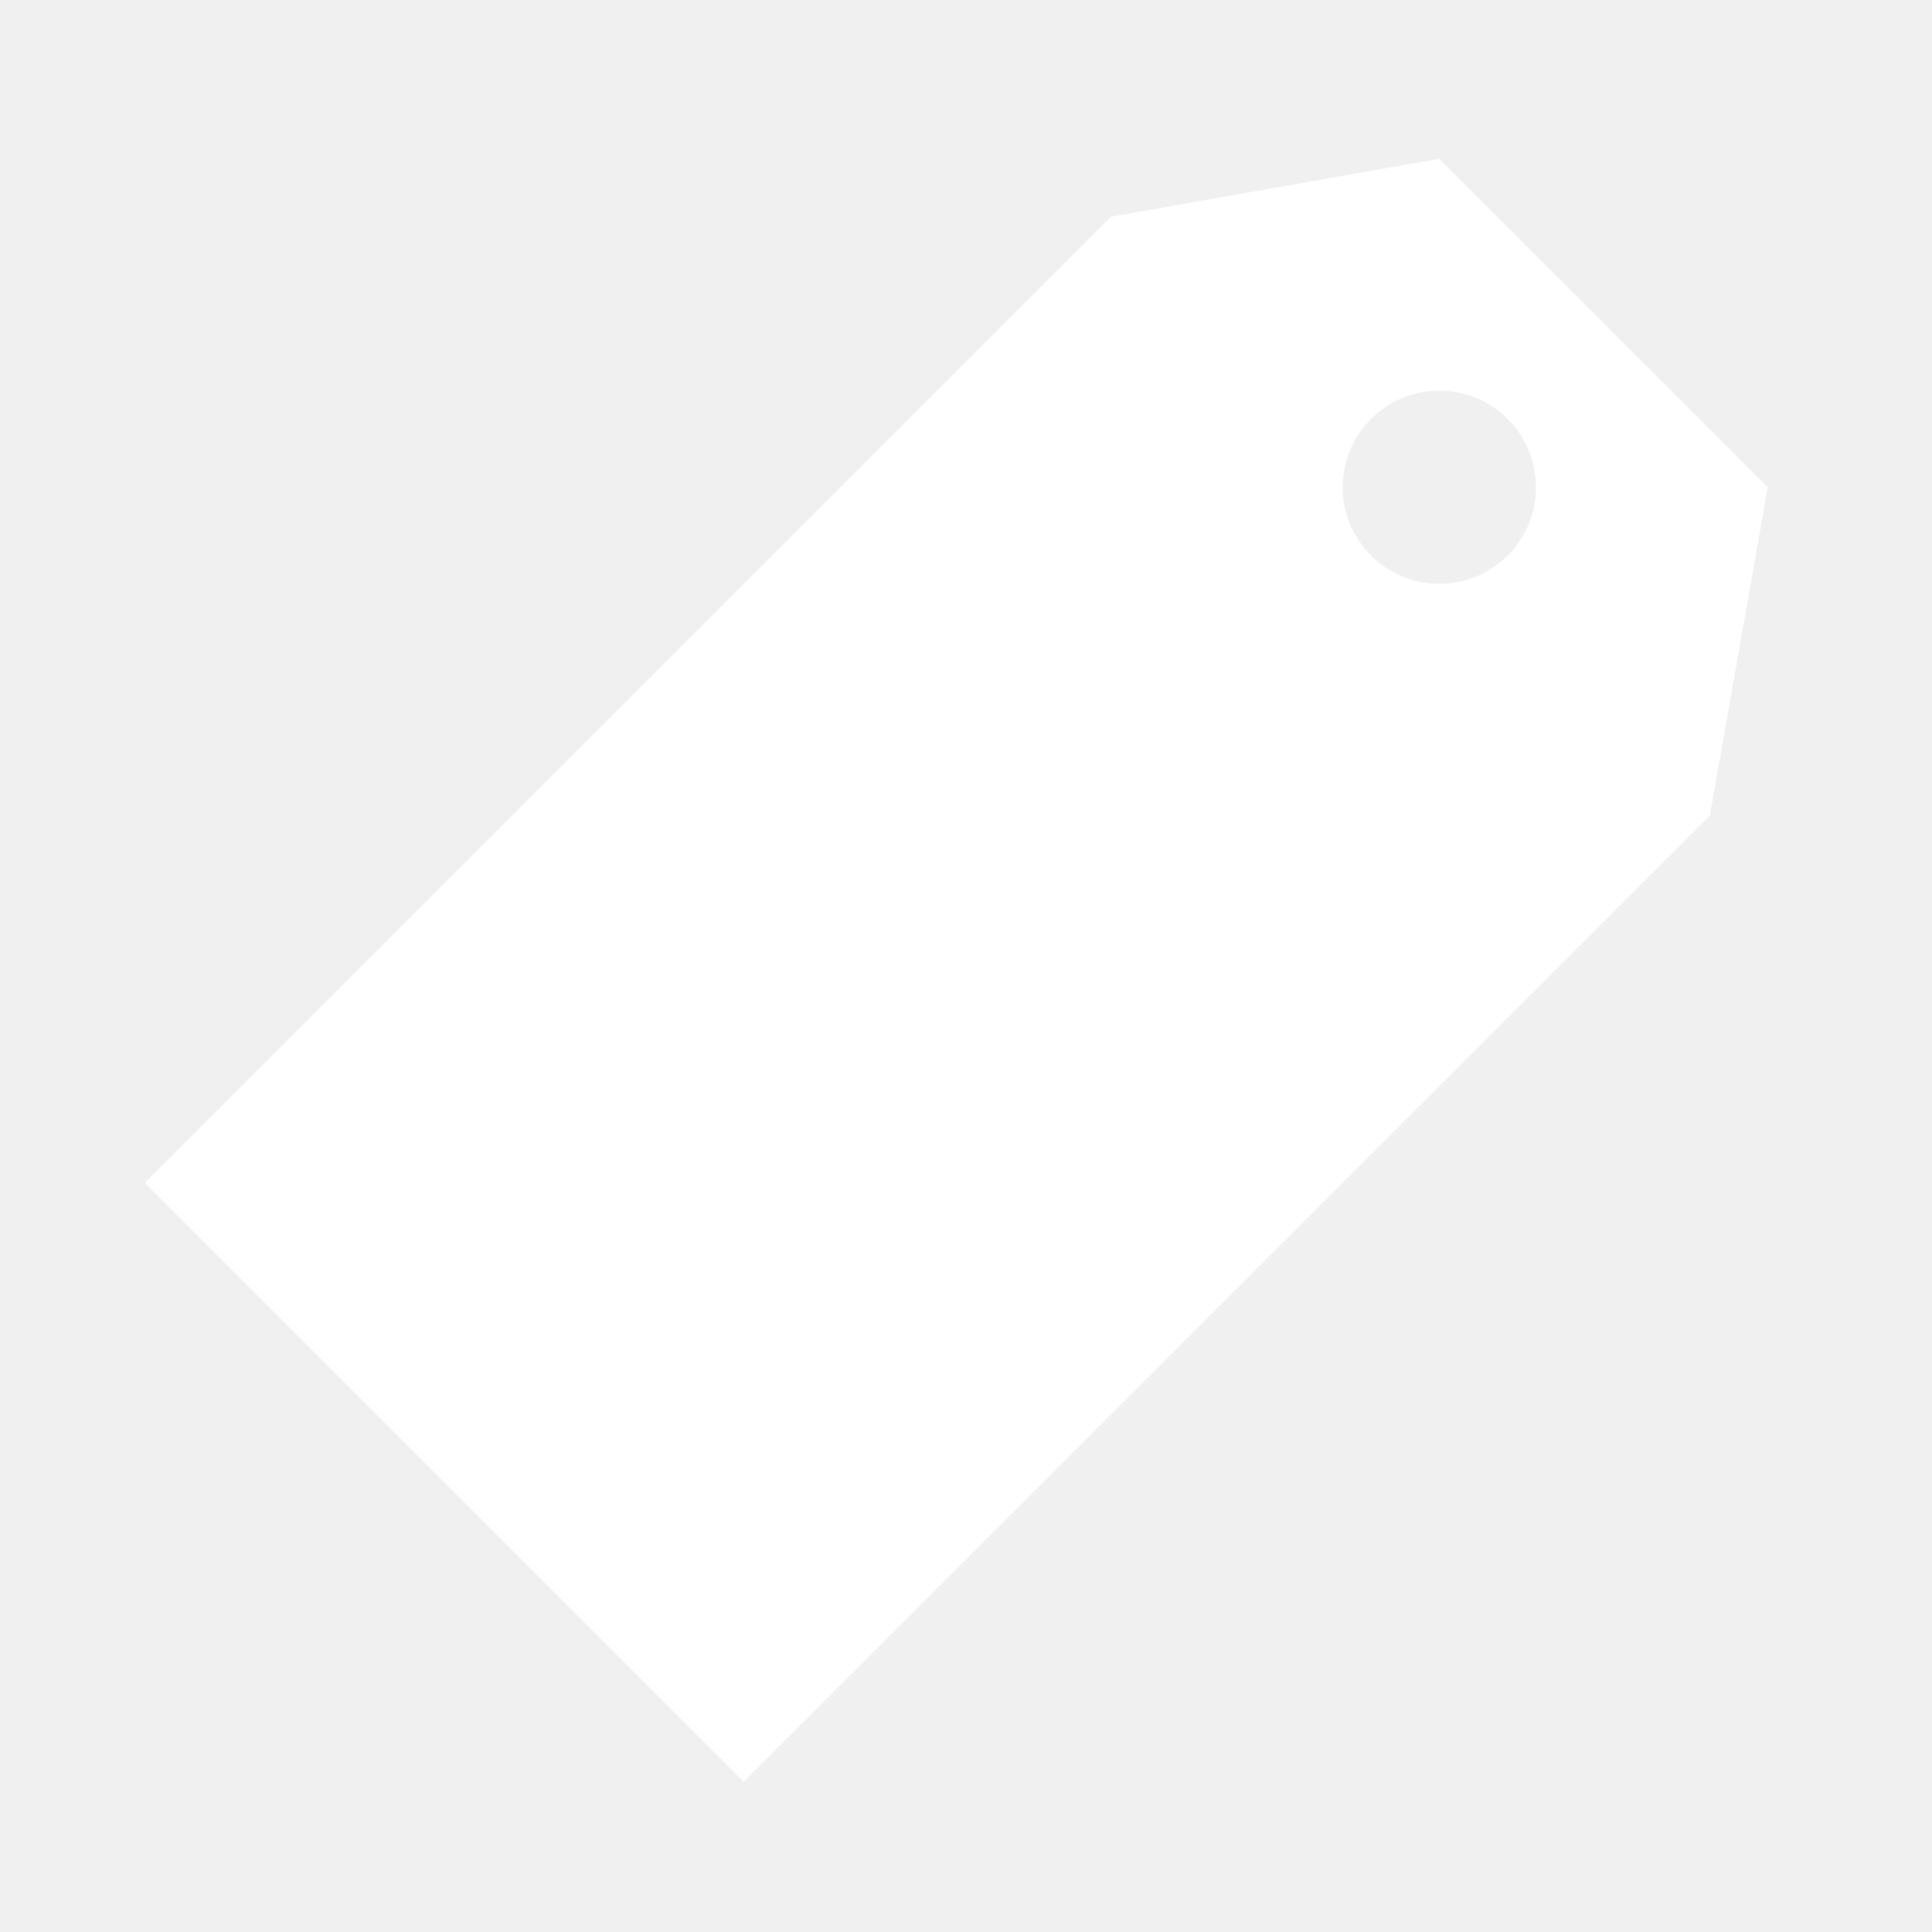
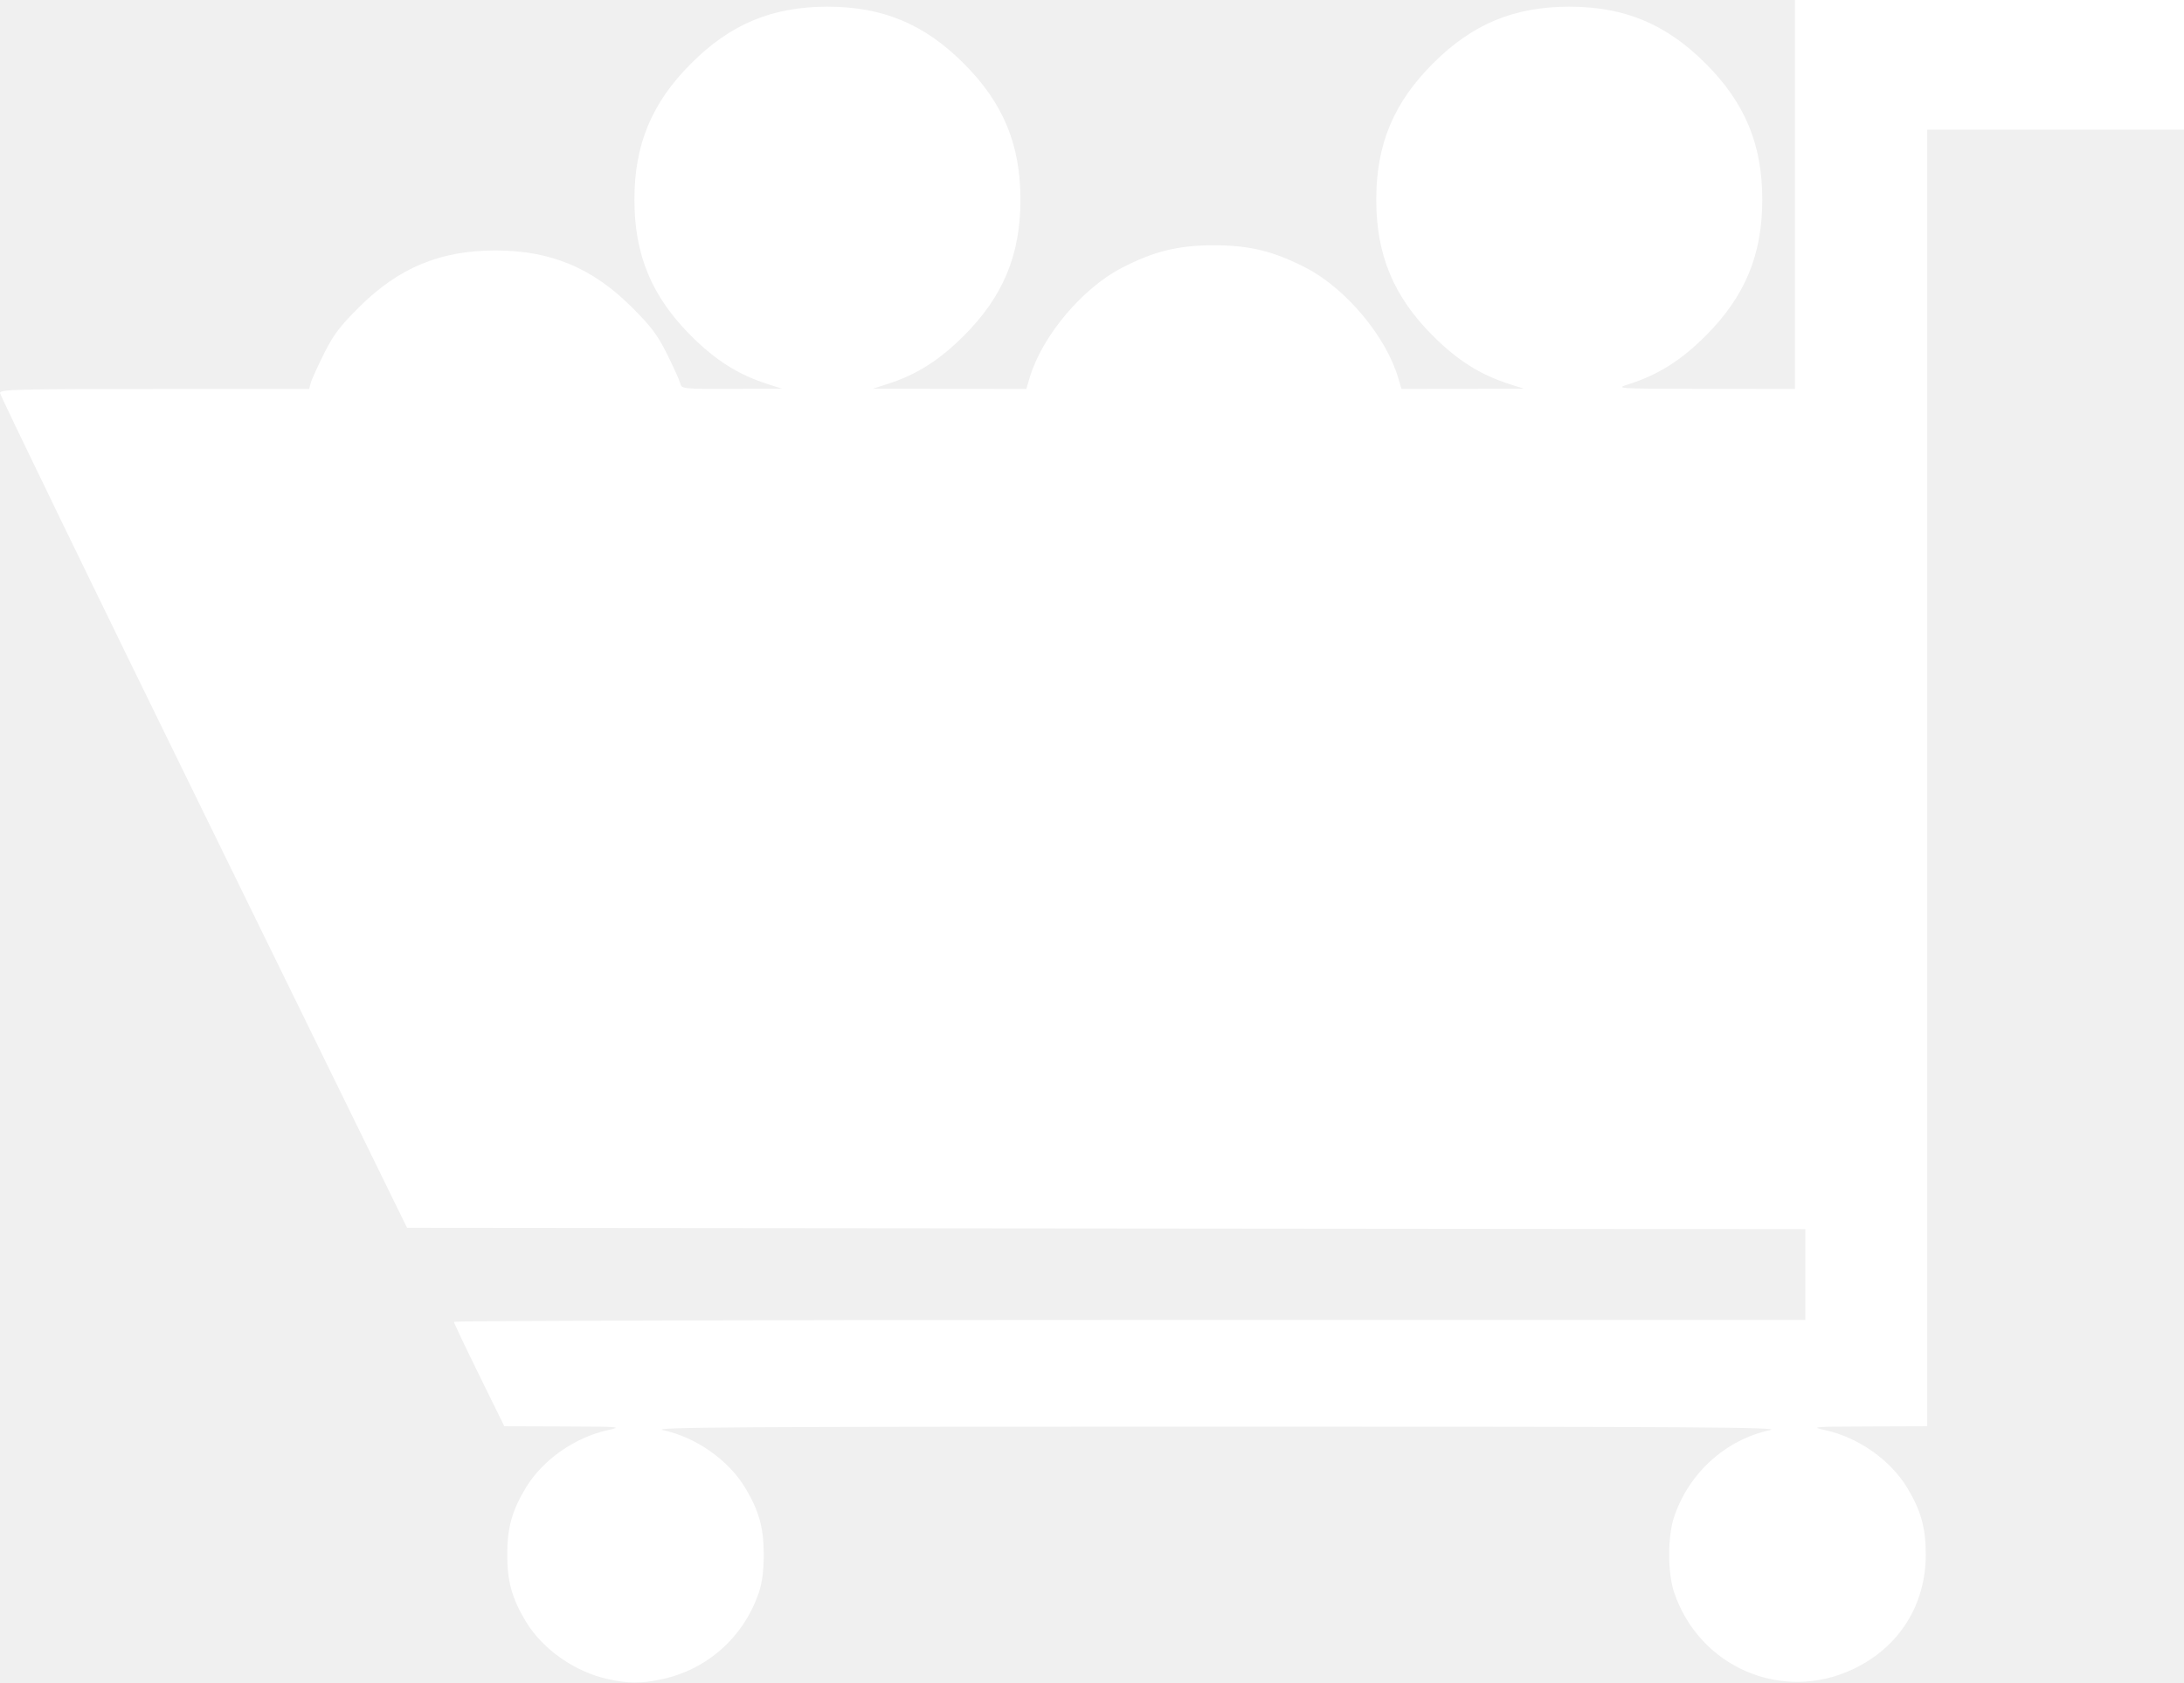
- <svg xmlns="http://www.w3.org/2000/svg" fill="#FFFFFF" version="1.1" x="0px" y="0px" viewBox="0 0 100 100">
-   <g transform="translate(0,-952.3622)">
-     <path style="opacity:1;color:#000000;fill:#FFFFFF;stroke:none;stroke-width:4;stroke-linecap:round;stroke-linejoin:round;stroke-miterlimit:4;stroke-opacity:1;stroke-dasharray:none;stroke-dashoffset:0;marker:none;visibility:visible;display:inline;overflow:visible;enable-background:accumulate" d="M 74.5 8.219 L 57.5 11.219 L 7.5 61.219 L 38.5 92.219 L 88.5 42.219 L 91.5 25.219 L 74.5 8.219 z M 74.5 20.219 C 77.261 20.219 79.5 22.457 79.5 25.219 C 79.5 27.98 77.261 30.219 74.5 30.219 C 71.739 30.219 69.5 27.98 69.5 25.219 C 69.5 22.457 71.739 20.219 74.5 20.219 z " transform="translate(0,952.3622)" />
+ <svg xmlns="http://www.w3.org/2000/svg" fill="#FFFFFF" viewBox="0 0 1052.5 811.037" version="1.1" x="0px" y="0px">
+   <g transform="translate(1412.305,-8564.511)">
+     <path style="" d="m -1119.292,9373.906 c -16.031,-3.488 -31.622,-14.452 -39.687,-27.909 -6.611,-11.031 -8.879,-19.232 -8.879,-32.111 0,-12.879 2.268,-21.08 8.879,-32.112 8.065,-13.456 23.656,-24.421 39.687,-27.909 7.145,-1.555 5.848,-1.662 -21.18,-1.756 l -28.791,-0.099 -12.146,-24.701 c -6.68,-13.586 -12.146,-25.117 -12.146,-25.625 0,-0.508 146.531,-0.924 325.625,-0.924 l 325.625,0 0,-21.873 0,-21.873 -336.911,-0.315 -336.911,-0.315 -98.089,-200.269 c -53.949,-110.148 -98.089,-201.132 -98.089,-202.188 0,-1.703 8.364,-1.918 74.492,-1.918 l 74.492,0 0.732,-2.812 c 0.403,-1.547 3.26,-7.875 6.35,-14.062 4.607,-9.226 7.658,-13.282 16.963,-22.55 19.091,-19.014 39.106,-27.34 65.721,-27.34 26.615,0 46.63,8.327 65.721,27.34 9.305,9.268 12.356,13.323 16.963,22.55 3.09,6.188 5.947,12.516 6.35,14.062 0.728,2.797 0.861,2.812 24.912,2.745 l 24.18,-0.067 -6.877,-2.201 c -14.152,-4.53 -25.064,-11.401 -36.923,-23.249 -18.997,-18.979 -27.34,-39.019 -27.34,-65.665 0,-26.64 8.341,-46.675 27.34,-65.675 19,-19 39.035,-27.34 65.675,-27.34 26.64,0 46.675,8.341 65.675,27.34 19,19 27.34,39.035 27.34,65.675 0,26.646 -8.344,46.686 -27.34,65.665 -11.859,11.848 -22.771,18.719 -36.923,23.25 l -6.877,2.201 36.99,0.067 36.99,0.067 1.571,-5.312 c 5.949,-20.116 25.281,-43.178 44.52,-53.113 15.458,-7.982 27.142,-10.84 44.304,-10.84 17.163,0 28.846,2.859 44.304,10.84 19.24,9.934 38.571,32.997 44.52,53.113 l 1.571,5.312 29.49,-0.067 29.49,-0.067 -6.877,-2.201 c -14.152,-4.53 -25.064,-11.401 -36.923,-23.25 -18.997,-18.979 -27.34,-39.019 -27.34,-65.665 0,-26.64 8.341,-46.675 27.34,-65.675 19,-19 39.035,-27.34 65.675,-27.34 26.64,0 46.675,8.341 65.675,27.34 19,19 27.34,39.035 27.34,65.675 0,26.646 -8.344,46.686 -27.34,65.665 -11.859,11.848 -22.771,18.719 -36.923,23.25 -6.853,2.194 -6.728,2.202 36.561,2.269 l 43.438,0.067 0,-93.75 0,-93.75 93.75,0 93.75,0 0,31.25 0,31.25 -61.875,0 -61.875,0 0,312.5 0,312.5 -28.438,0.099 c -26.733,0.093 -27.981,0.199 -20.826,1.756 16.031,3.488 31.622,14.452 39.687,27.909 6.611,11.031 8.879,19.232 8.879,32.112 0,24.355 -12.86,44.667 -34.927,55.168 -34.23,16.288 -74.221,-0.864 -86.369,-37.043 -3.134,-9.332 -3.134,-26.918 0,-36.25 7.131,-21.238 24.78,-37.222 46.258,-41.895 6.402,-1.393 -35.998,-1.656 -266.764,-1.656 -230.766,0 -273.165,0.263 -266.764,1.656 16.031,3.488 31.622,14.452 39.687,27.909 6.611,11.031 8.879,19.232 8.879,32.112 0,7.624 -0.744,13.466 -2.308,18.125 -7.227,21.523 -24.827,37.286 -46.841,41.952 -10.045,2.129 -15.901,2.116 -25.889,-0.057 z" fill="#FFFFFF" />
  </g>
</svg>
